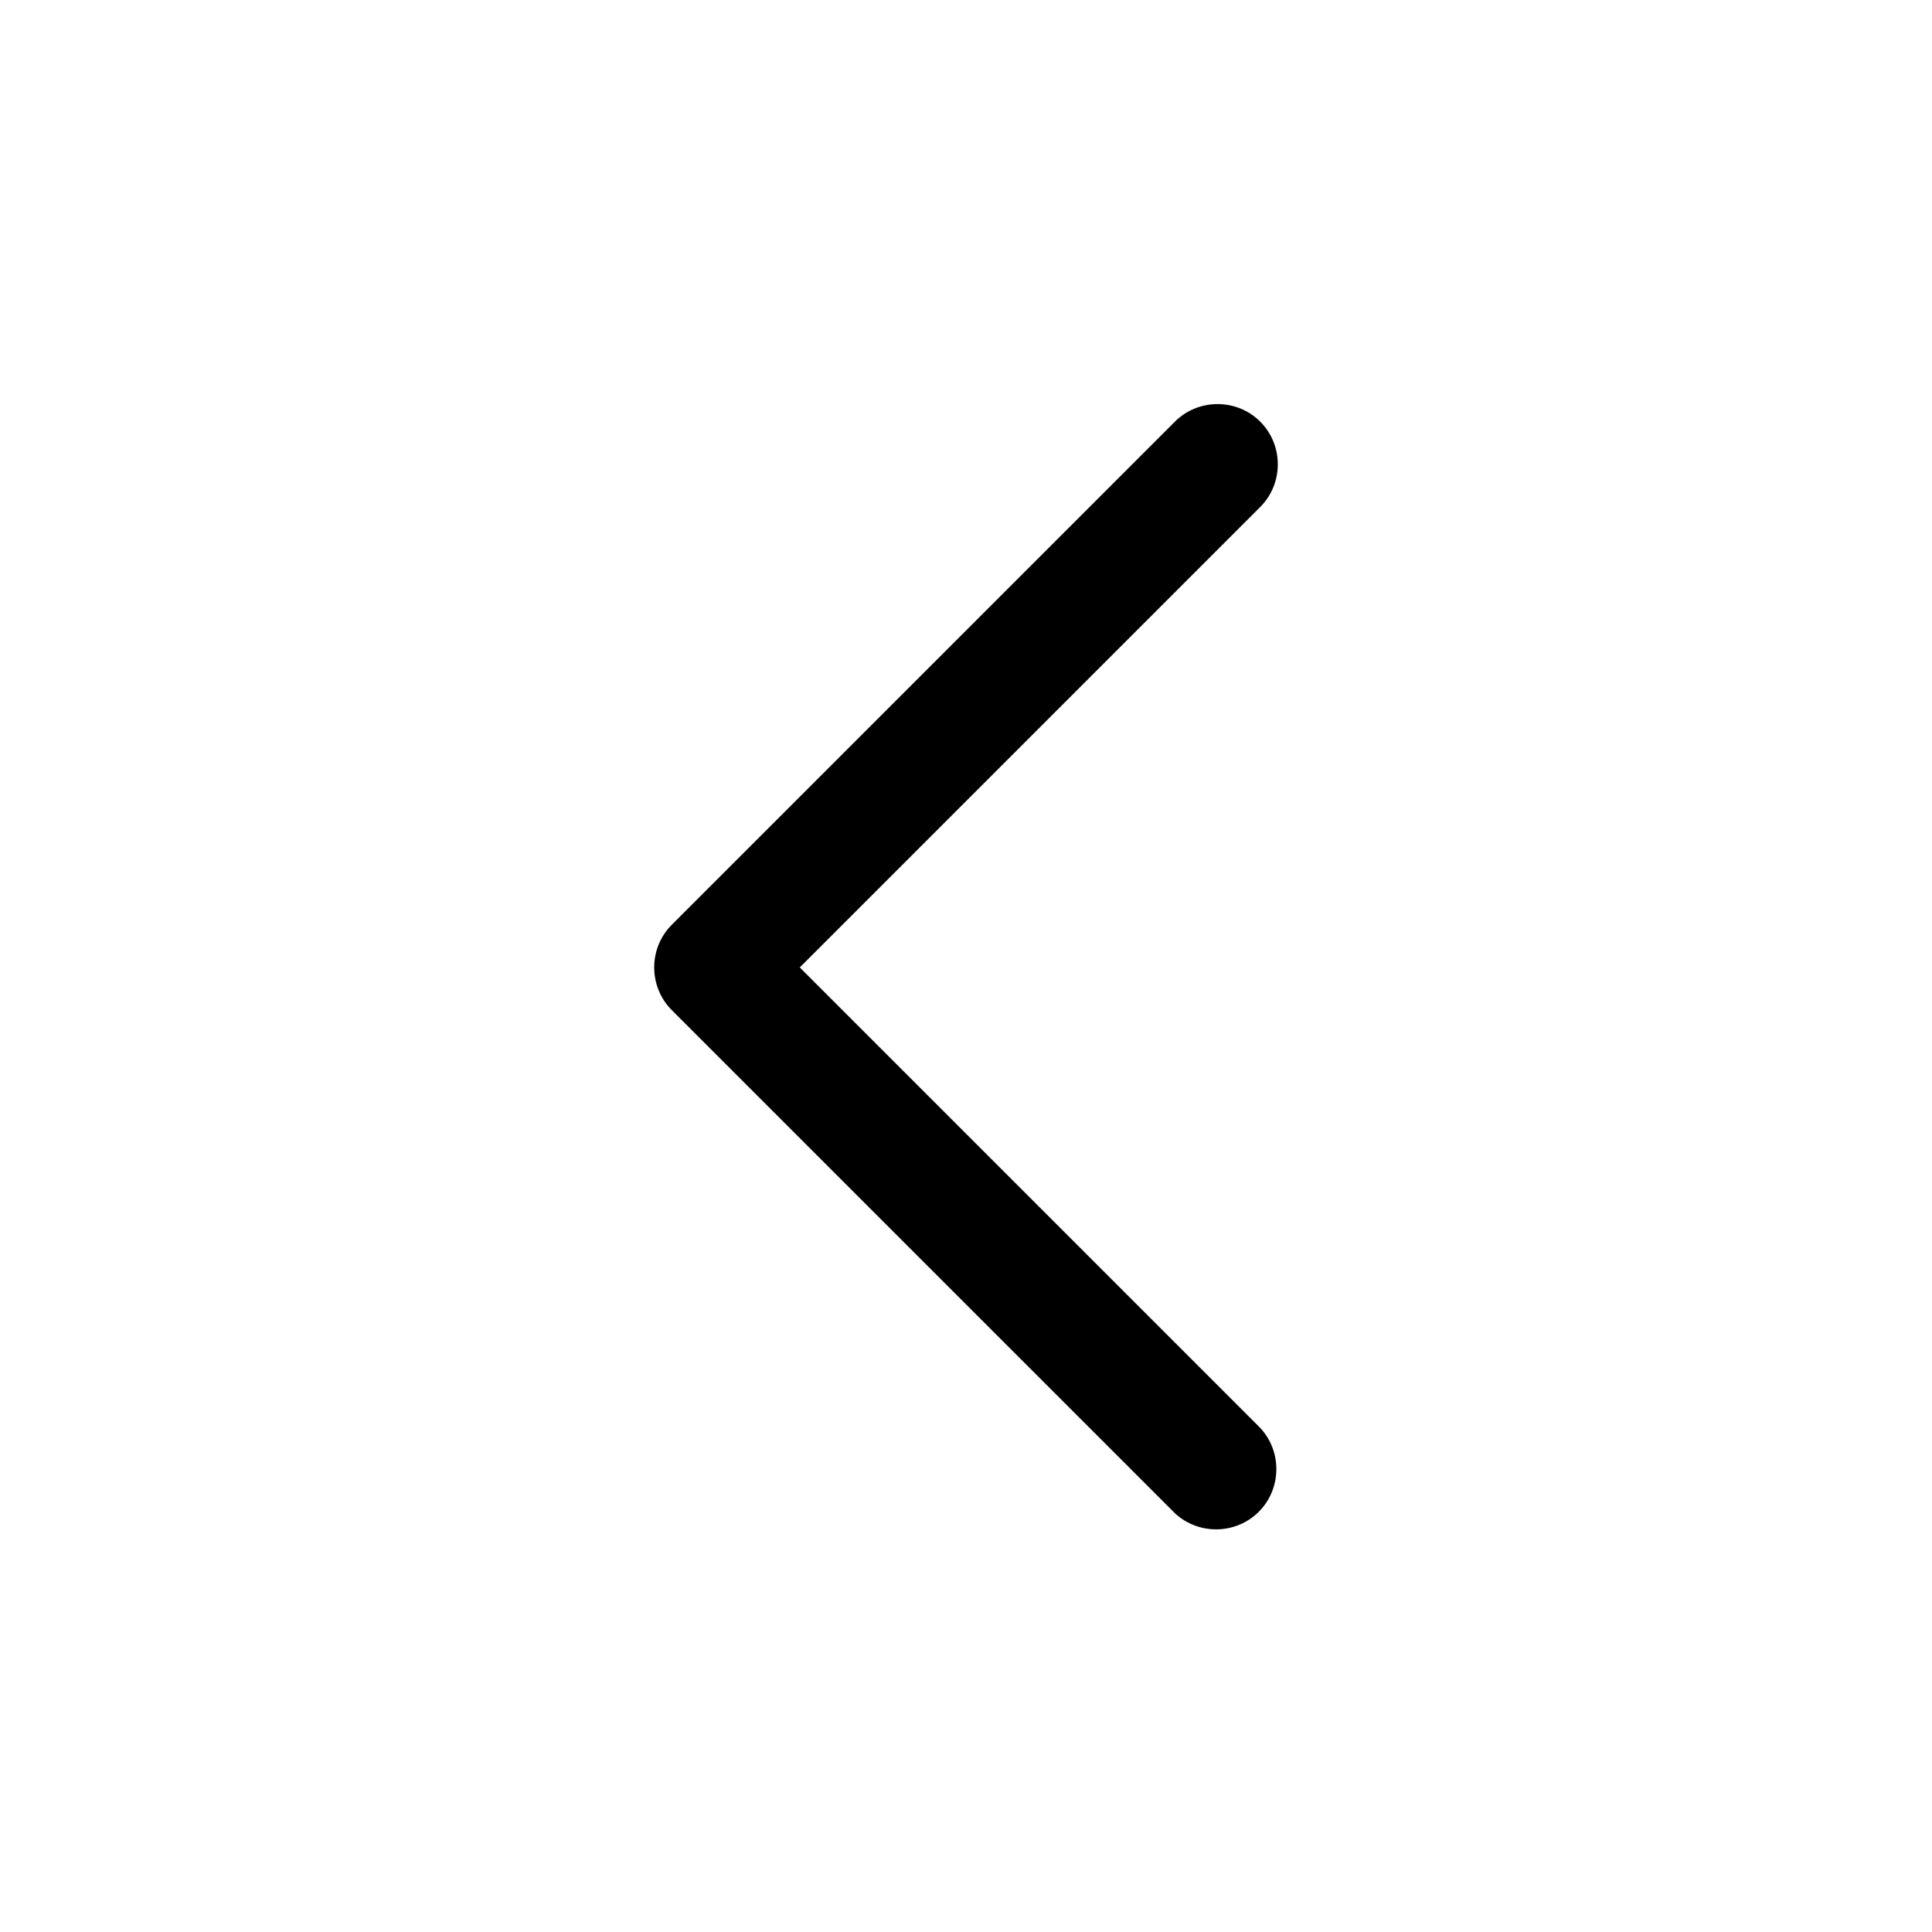
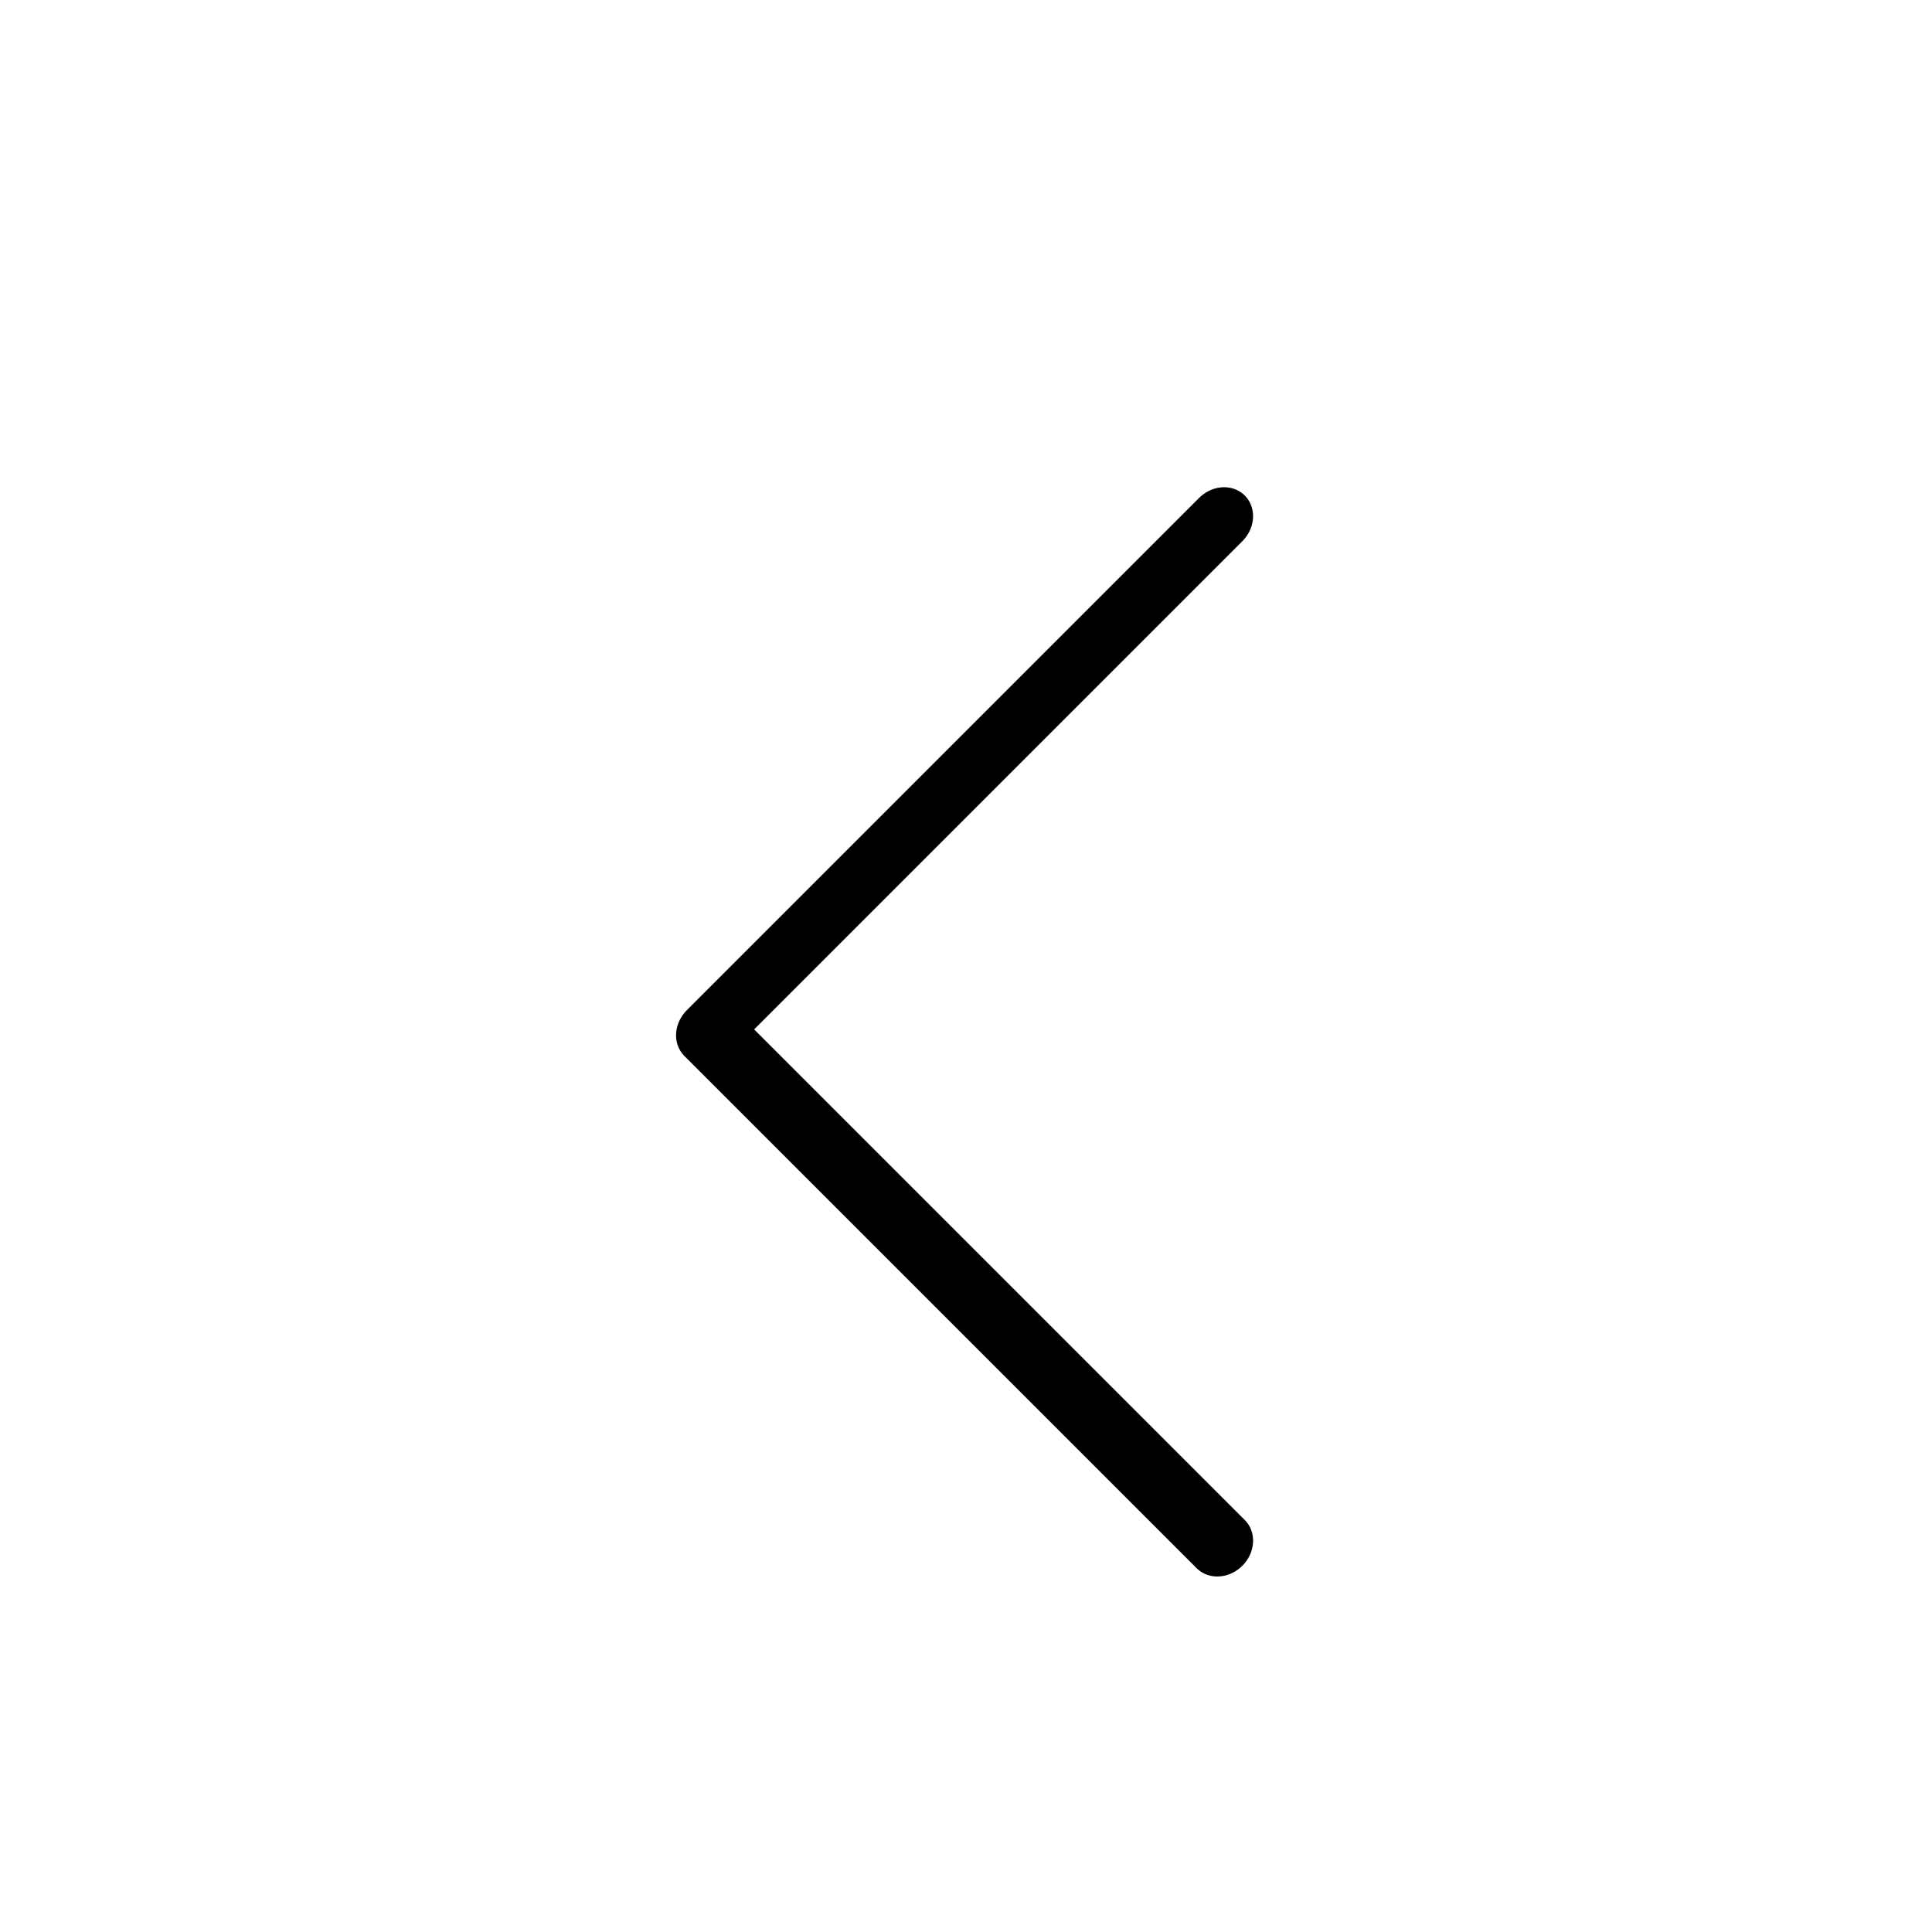
- <svg xmlns="http://www.w3.org/2000/svg" width="100%" height="100%" viewBox="0 0 24 24" version="1.1" xml:space="preserve" style="fill-rule:evenodd;clip-rule:evenodd;stroke-linejoin:round;stroke-miterlimit:2;">
-   <g transform="matrix(-1,-3.67394e-16,3.67394e-16,-1,24.375,24.0179)">
-     <path d="M8.72,18.78C8.429,18.489 8.429,18.011 8.72,17.72L14.44,12L8.72,6.28C8.446,5.986 8.454,5.522 8.738,5.238C9.022,4.954 9.486,4.946 9.78,5.22L16.03,11.47C16.321,11.761 16.321,12.239 16.03,12.53L9.78,18.78C9.489,19.071 9.011,19.071 8.72,18.78Z" style="fill-rule:nonzero;" />
+ <svg xmlns="http://www.w3.org/2000/svg" width="100%" height="100%" viewBox="0 0 24 24" version="1.1" xml:space="preserve" style="fill-rule:evenodd;clip-rule:evenodd;stroke-linecap:round;stroke-linejoin:round;stroke-miterlimit:1.5;">
+   <g transform="matrix(-0.943165,-0.943165,1.0497,-1.0497,1.55248,39.0029)">
+     <g id="left">
+       <path d="M3.292,15.925L10.039,15.925L10.039,21.987" style="fill:none;stroke:black;stroke-width:0.57px;" />
+     </g>
  </g>
+   <g id="Layer1">
+     </g>
</svg>
